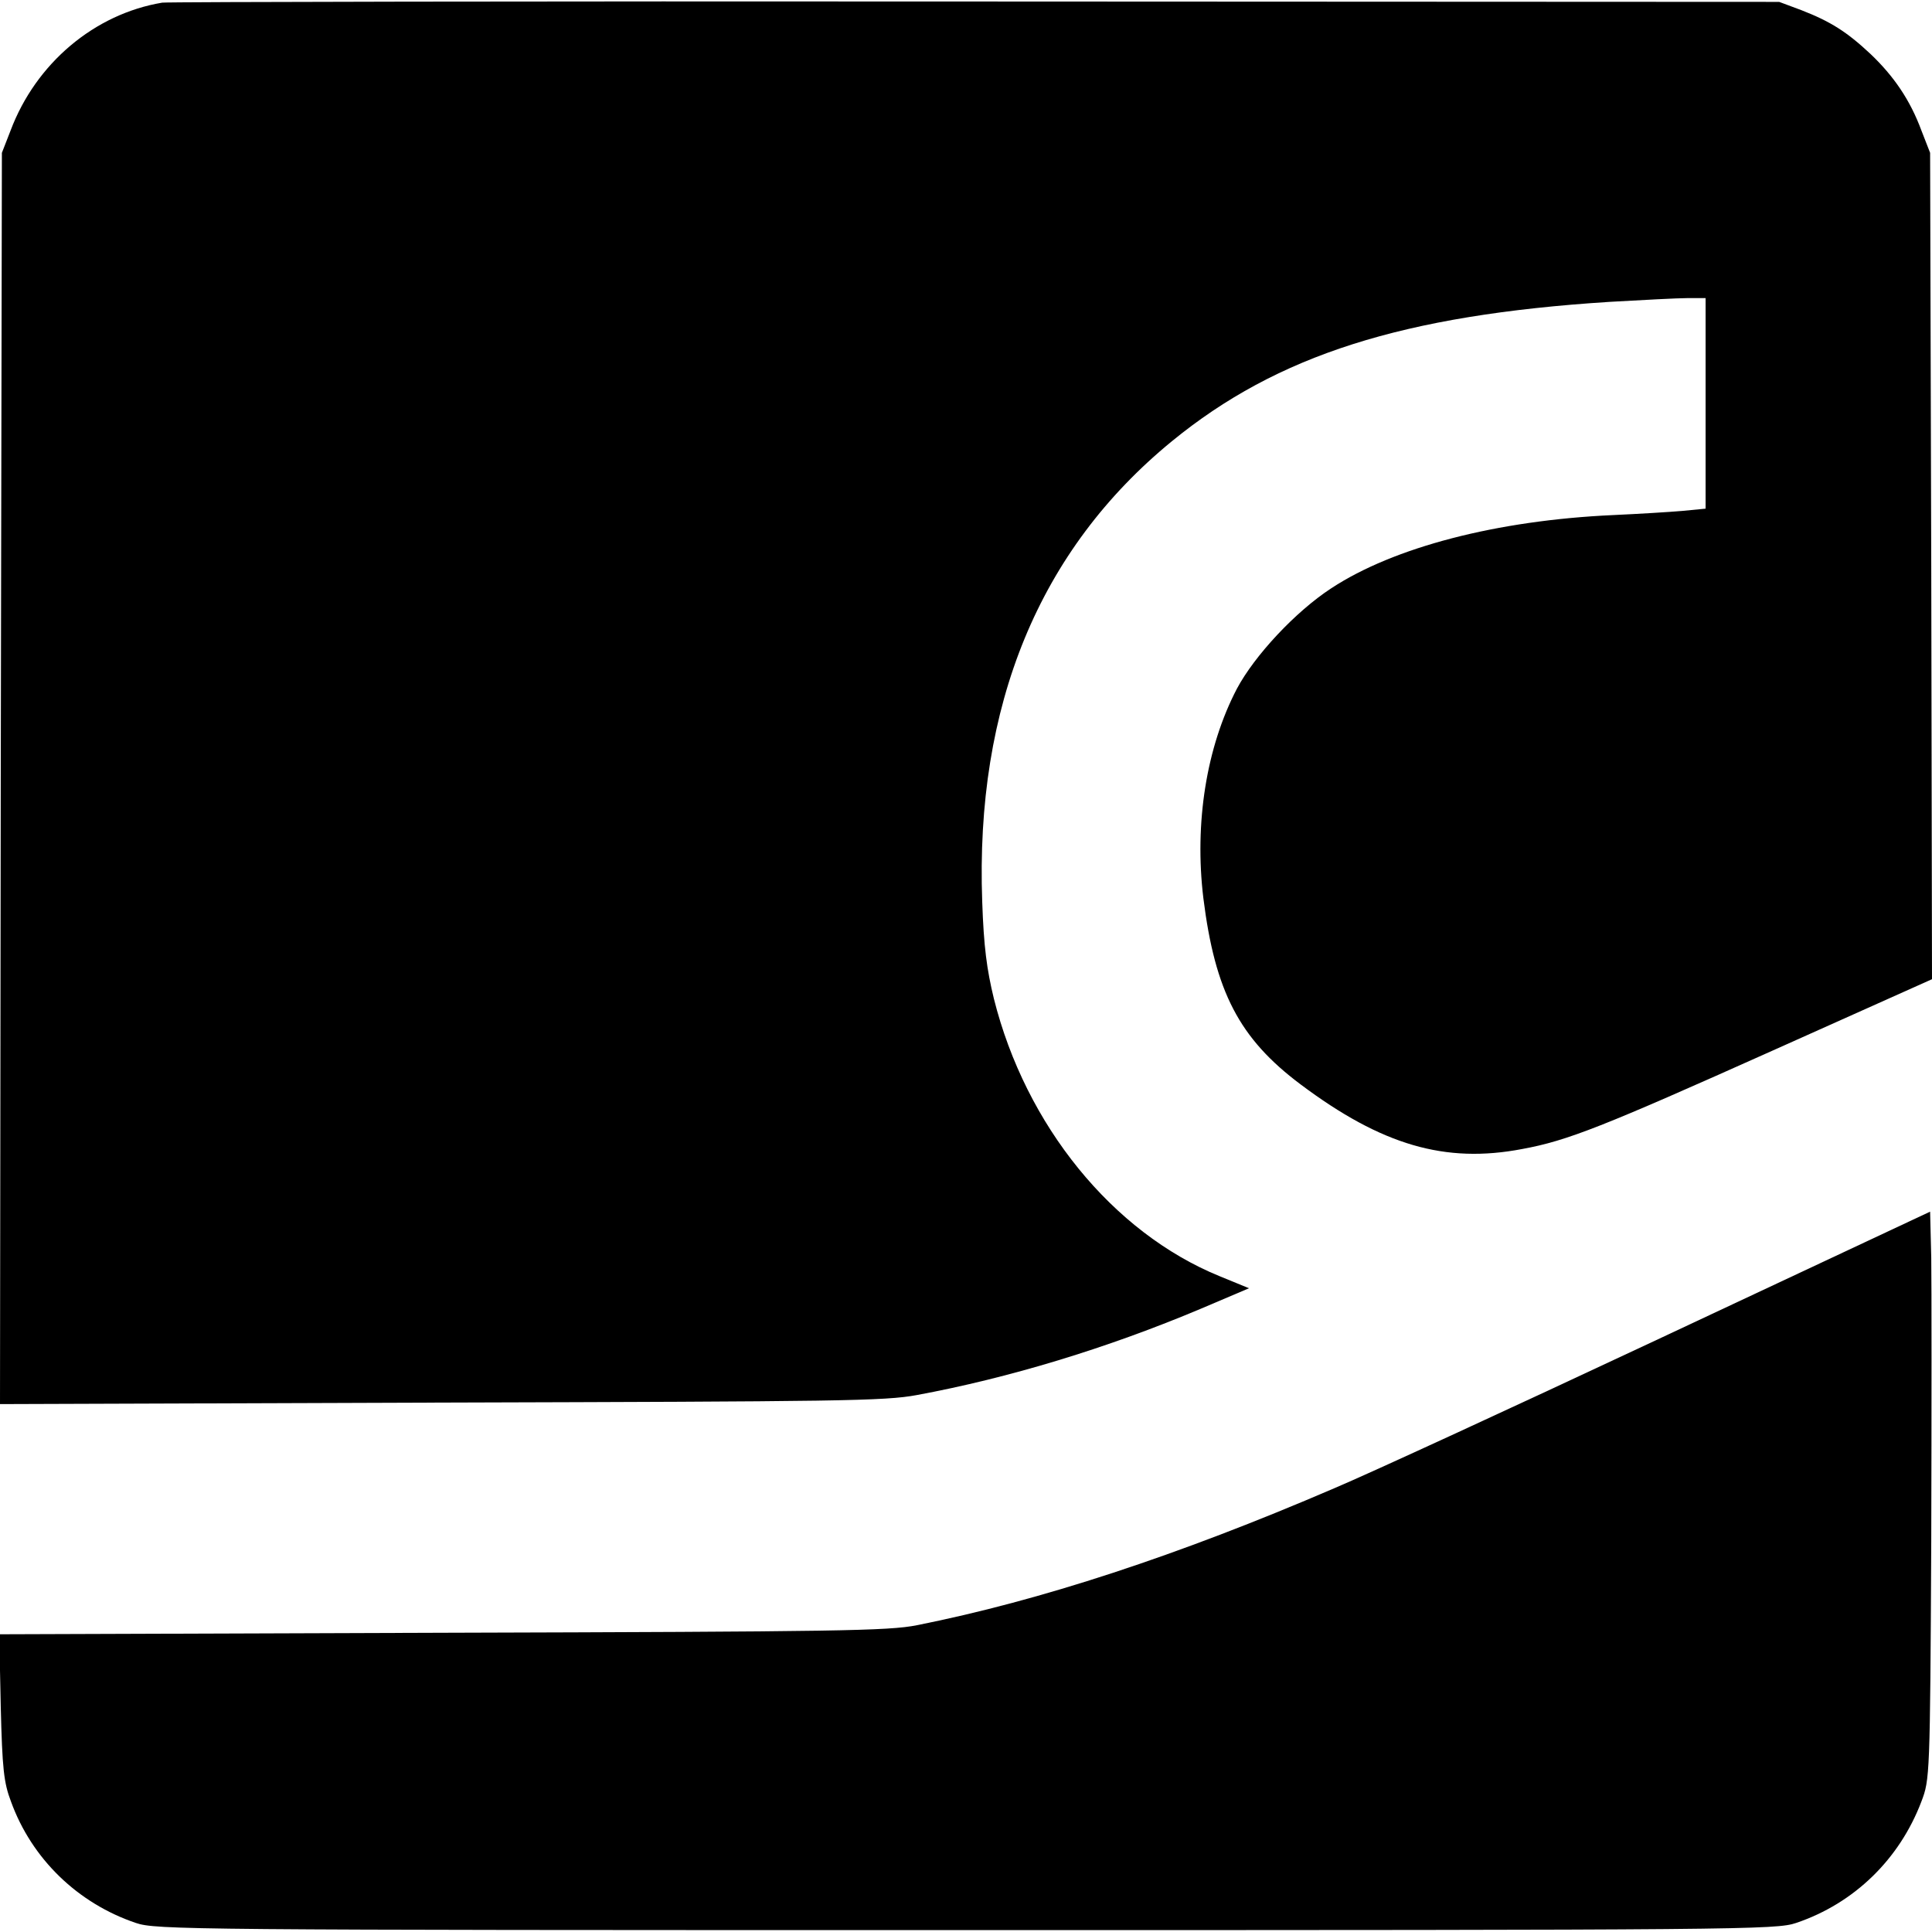
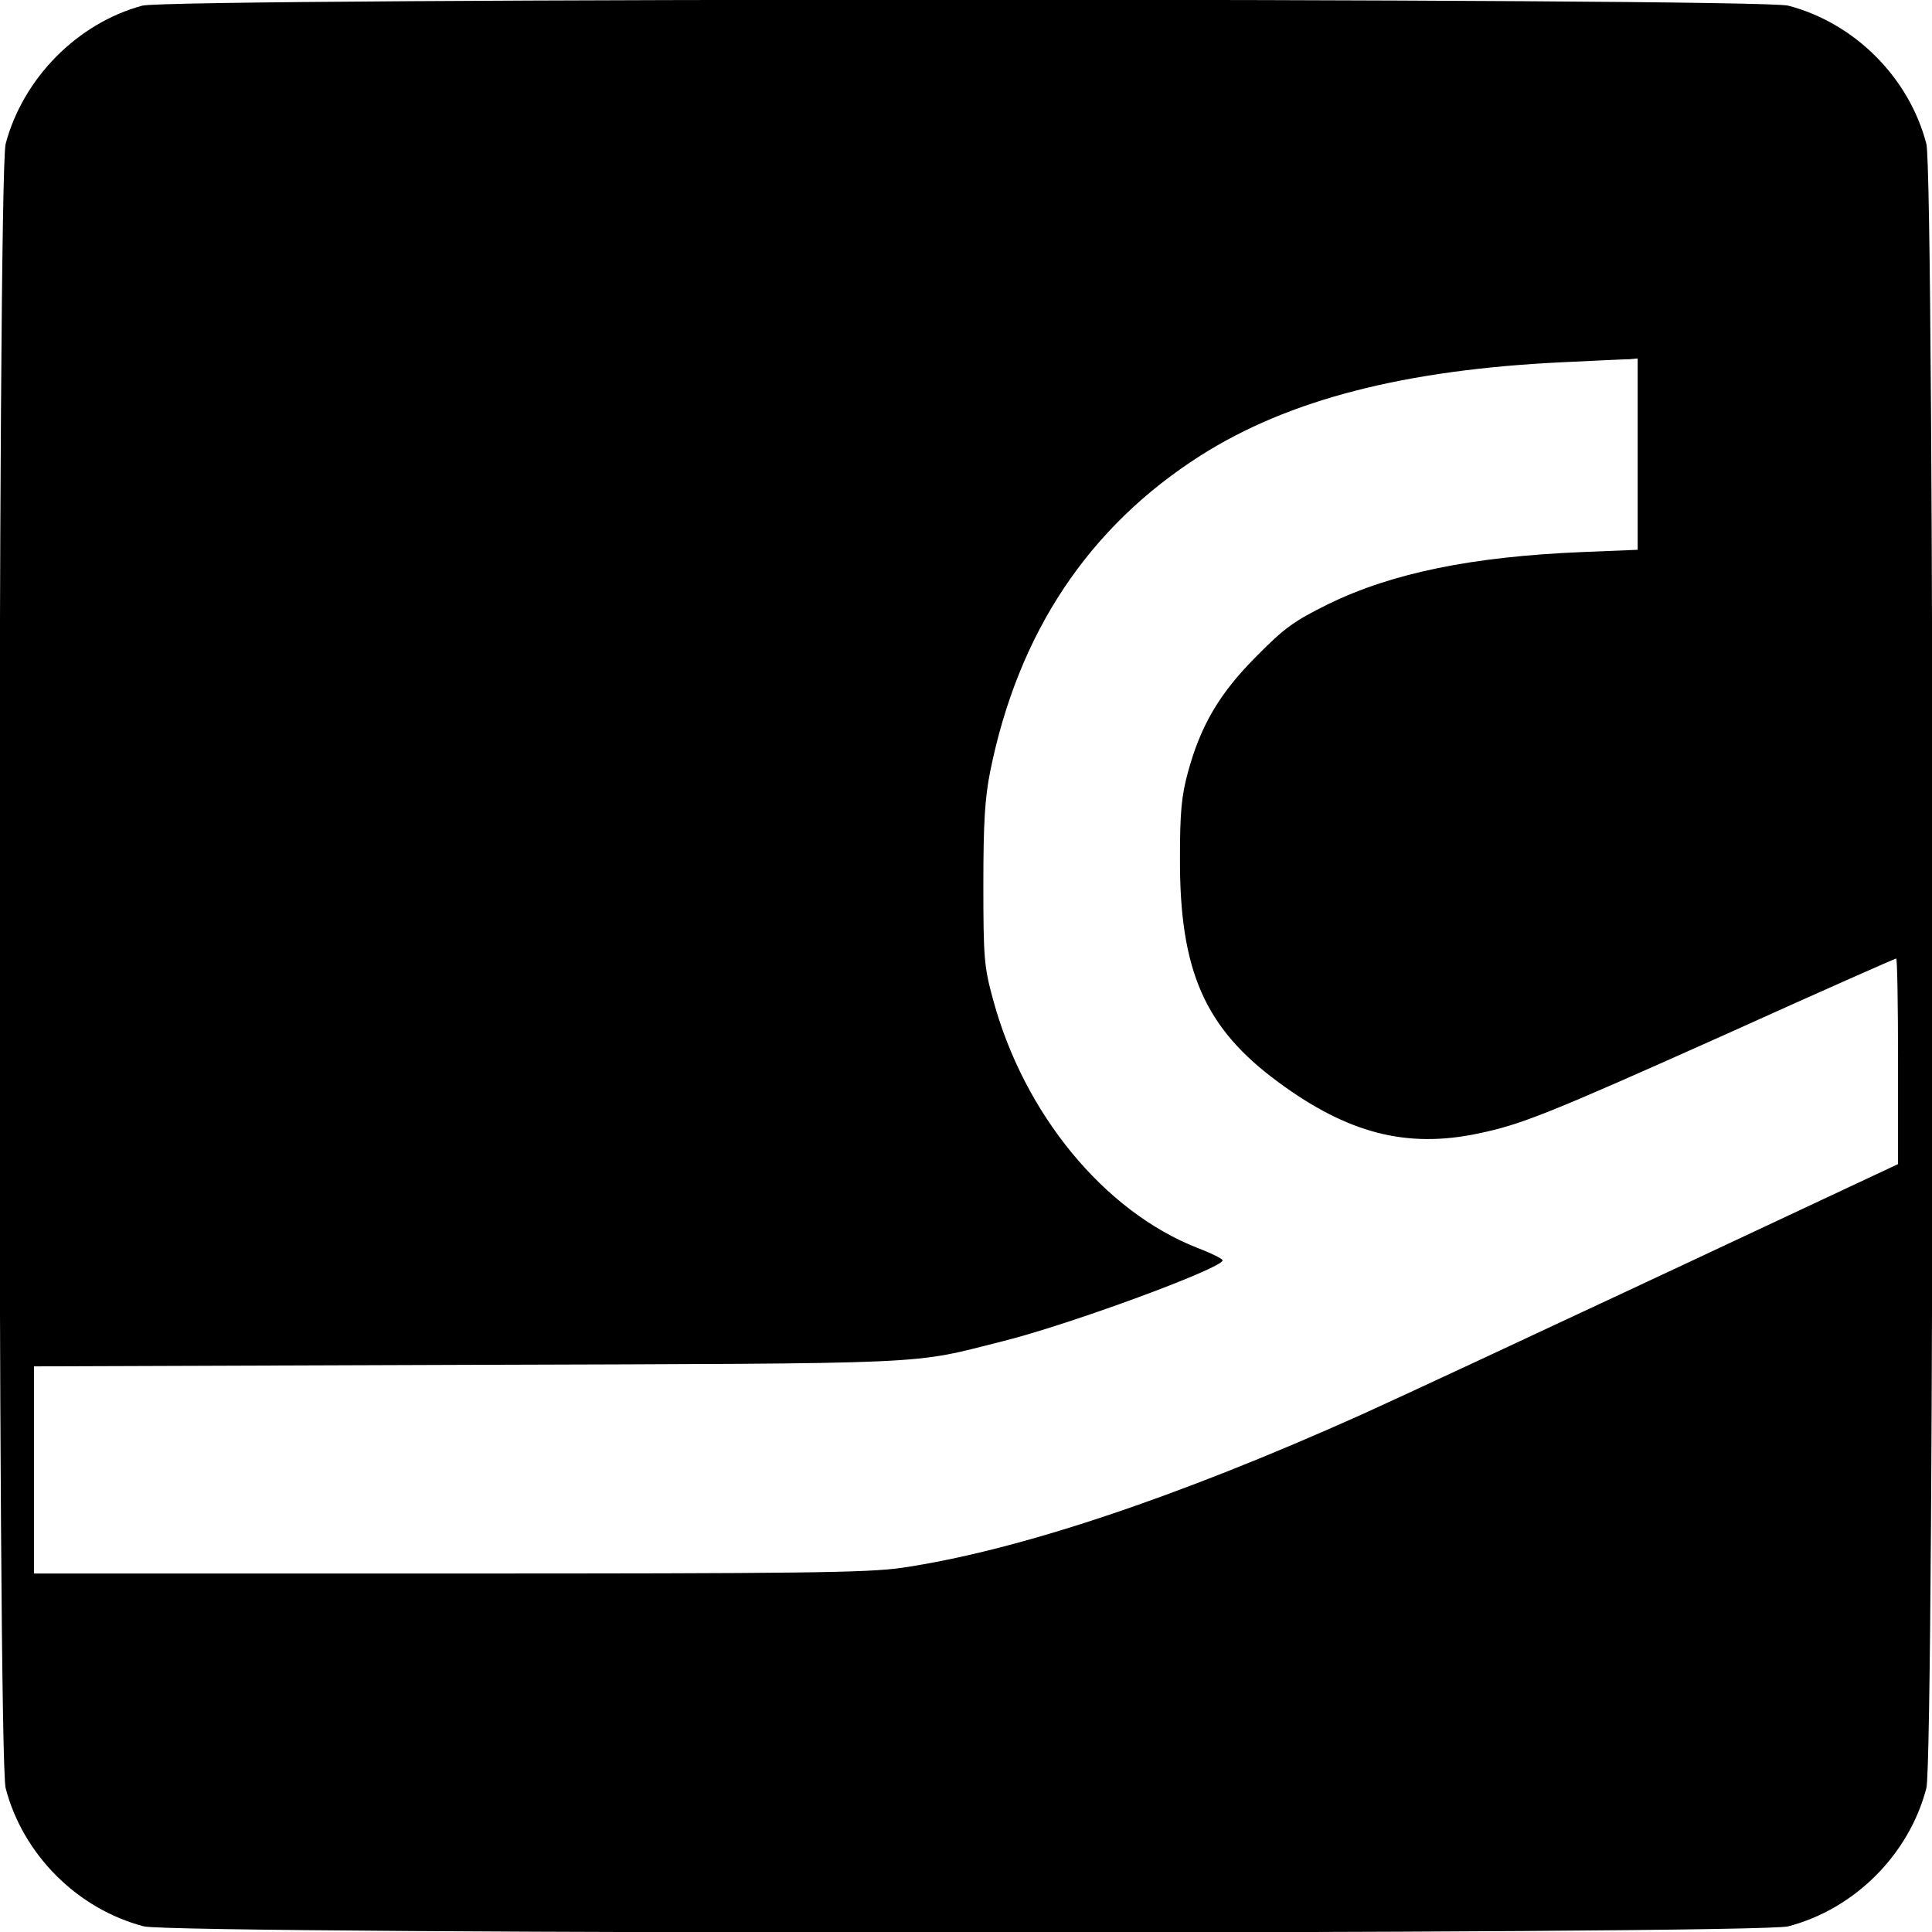
<svg xmlns="http://www.w3.org/2000/svg" version="1.0" width="512pt" height="512pt" viewBox="0 0 512 512" preserveAspectRatio="xMidYMid meet">
  <g transform="translate(0,512) scale(0.1,-0.1)" fill="#000000" stroke="none">
-     <path d="M430 5113 c-180 -30 -335 -161 -402 -339 l-23 -59 -3 -1658 -2 -1658 1167 4 c1059 3 1177 4 1263 20 243 45 504 124 753 229 l127 54 -78 32 c-284 116 -514 400 -598 735 -19 78 -27 139 -31 257 -19 521 151 933 503 1221 279 228 612 334 1159 369 88 5 181 10 207 10 l48 0 0 -279 0 -279 -62 -6 c-35 -3 -117 -8 -183 -11 -308 -14 -581 -85 -747 -194 -95 -62 -203 -178 -250 -266 -81 -155 -113 -356 -89 -555 31 -248 95 -372 258 -494 215 -161 383 -210 587 -171 120 22 213 59 664 261 l422 189 -2 1095 -3 1095 -23 59 c-30 81 -73 144 -135 203 -63 59 -106 86 -183 116 l-59 22 -2130 1 c-1172 1 -2141 -1 -2155 -3z" />
-     <path d="M4405 1576 c-390 -183 -781 -363 -869 -400 -416 -179 -780 -298 -1106 -363 -76 -15 -205 -17 -1259 -20 l-1173 -4 4 -192 c4 -164 8 -201 27 -251 55 -152 177 -270 331 -322 53 -18 134 -19 2200 -19 2066 0 2147 1 2200 19 154 52 274 169 332 322 22 58 23 65 26 689 1 347 1 685 0 752 l-3 122 -710 -333z" />
+     <path d="M377 5105 c-173 -47 -316 -193 -362 -366 -22 -81 -22 -4277 0 -4358 46 -176 190 -320 366 -366 81 -22 4277 -22 4358 0 176 46 320 190 366 366 22 81 22 4277 0 4358 -46 176 -190 320 -366 366 -77 21 -4287 21 -4362 0z m3963 -1188 l0 -254 -147 -6 c-290 -12 -503 -55 -673 -138 -91 -45 -116 -63 -190 -138 -98 -98 -148 -183 -182 -308 -17 -63 -21 -106 -21 -228 -1 -298 66 -450 261 -593 183 -135 339 -176 529 -136 115 24 183 51 661 265 243 110 445 199 447 199 3 0 5 -123 5 -273 l0 -272 -627 -294 c-346 -162 -702 -328 -793 -369 -492 -221 -914 -362 -1221 -407 -91 -13 -266 -15 -1203 -15 l-1096 0 0 275 0 274 1152 4 c1258 4 1166 0 1417 63 176 44 581 193 581 214 0 4 -30 19 -67 33 -247 97 -459 355 -541 657 -24 87 -26 112 -26 305 0 165 4 229 18 300 74 368 261 649 558 838 233 148 540 227 958 247 85 4 165 8 178 8 l22 2 0 -253z" />
  </g>
</svg>
